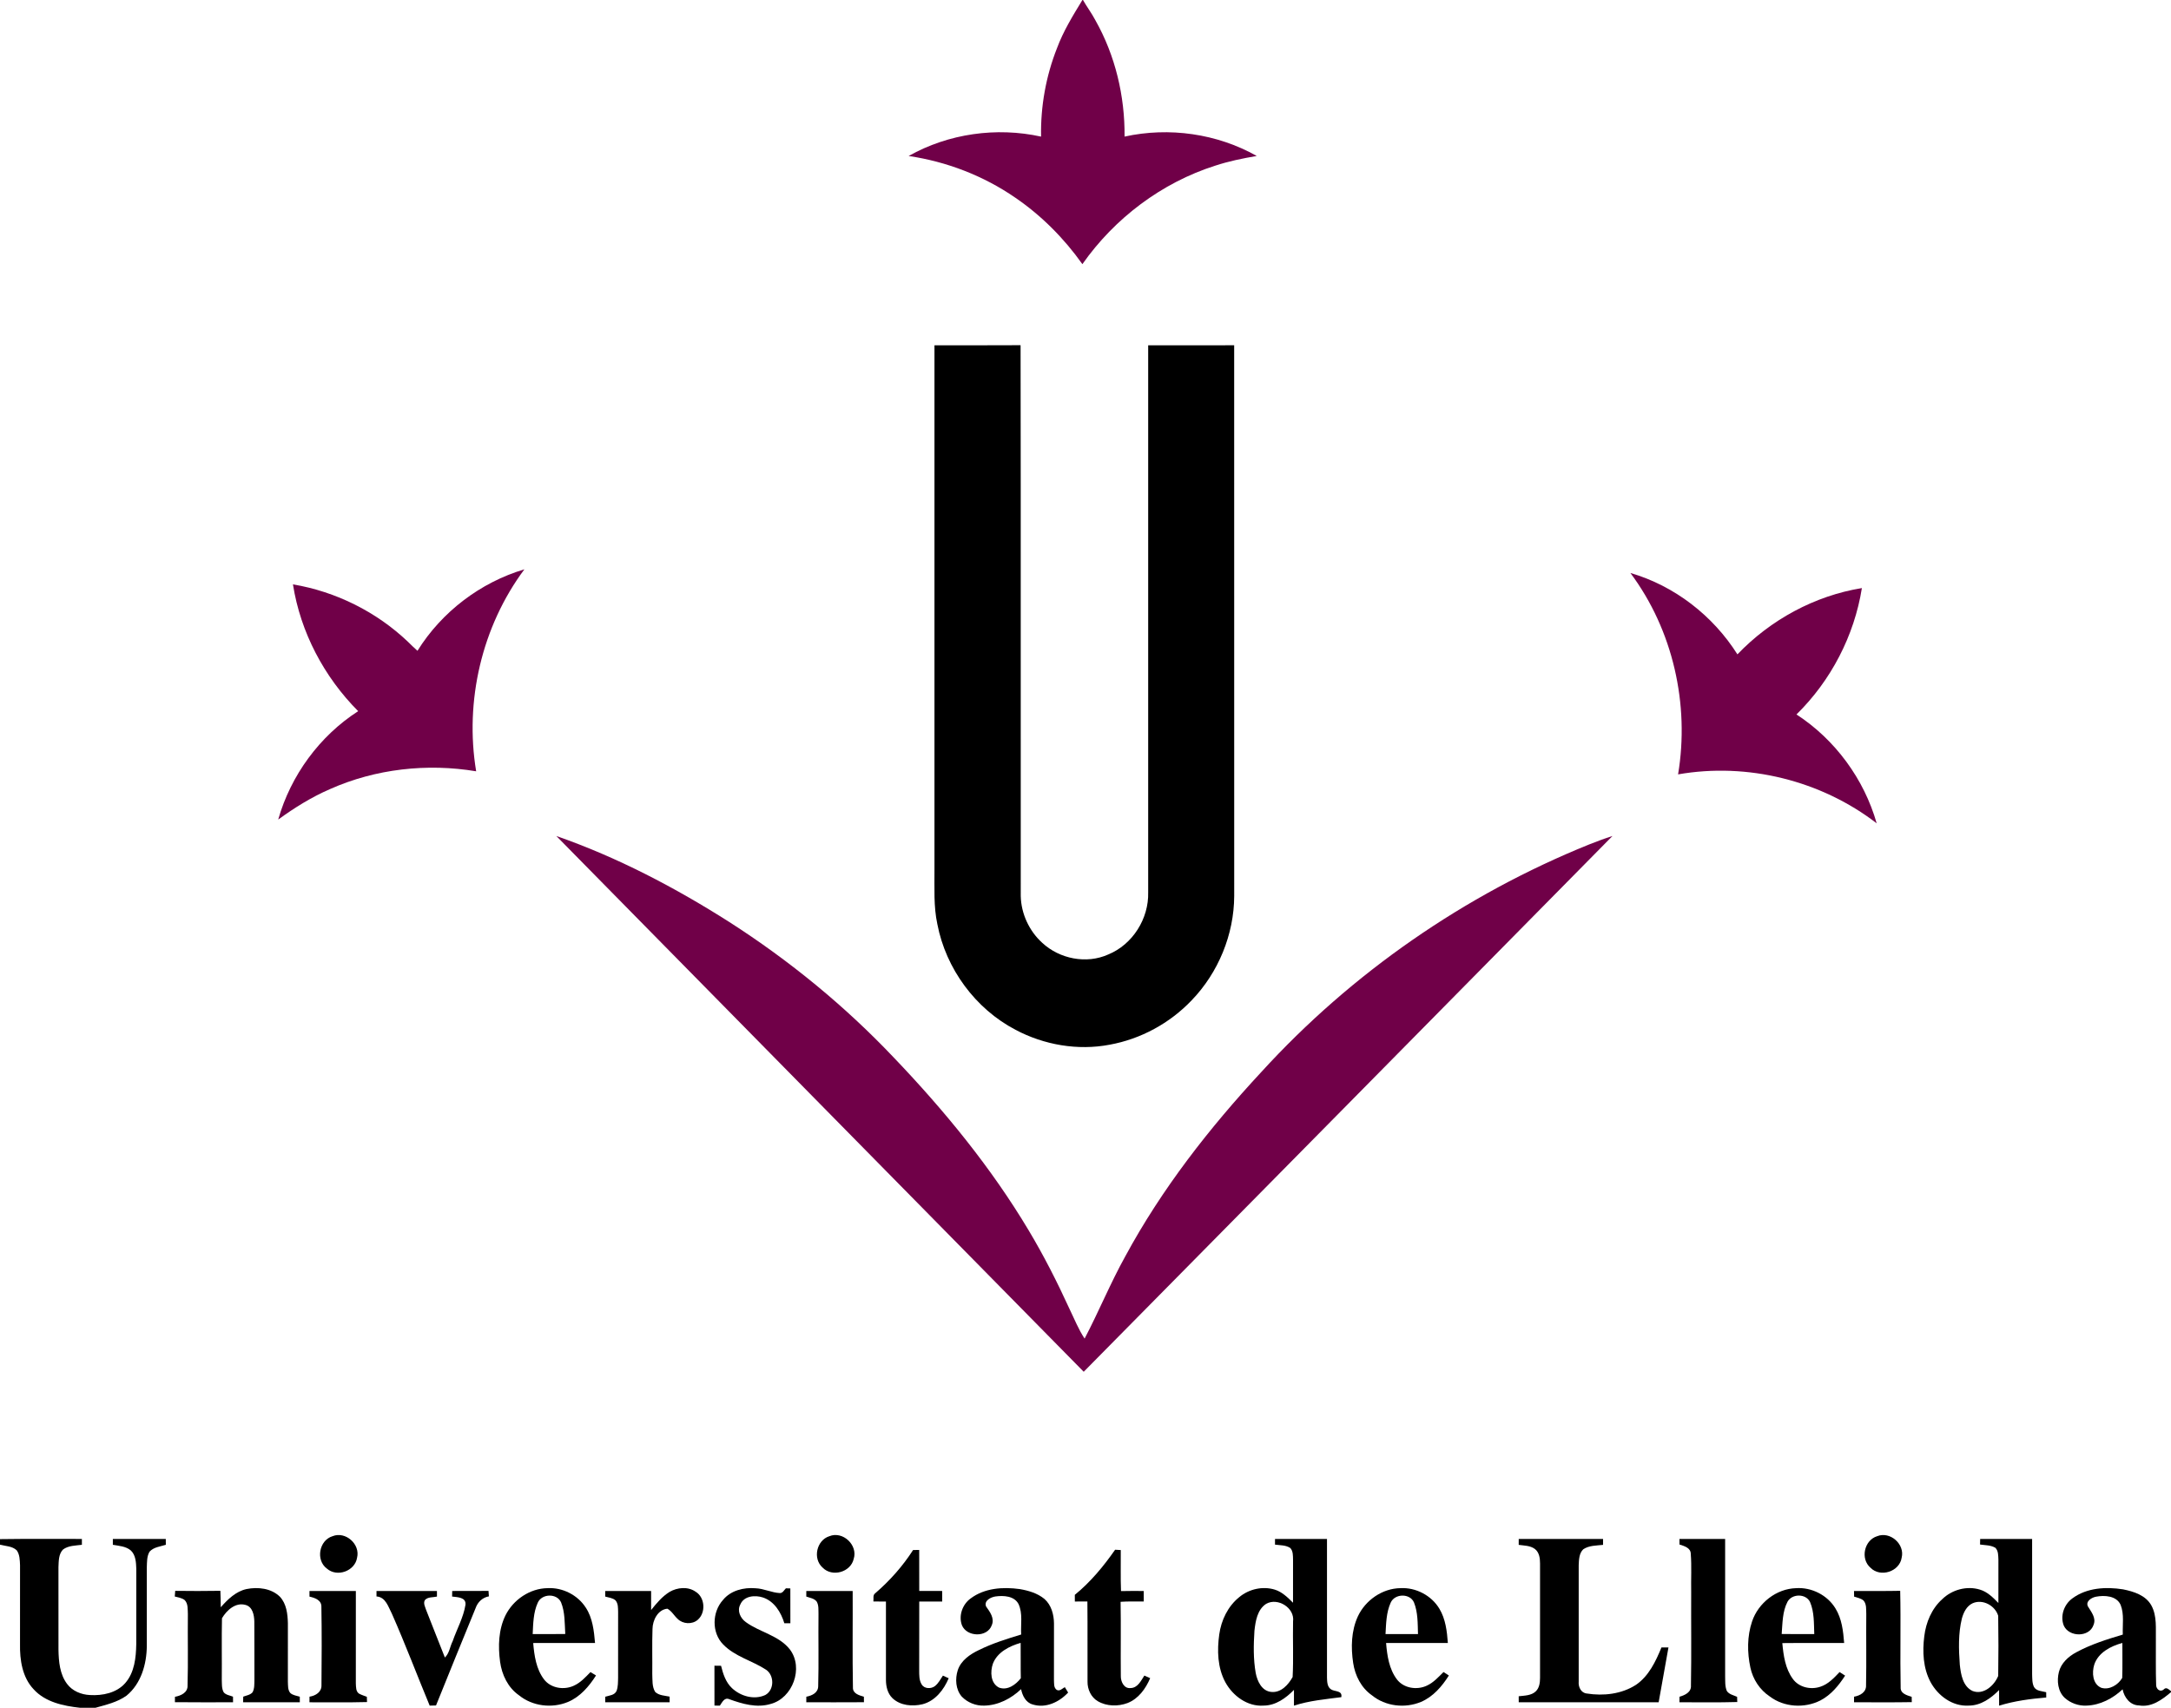
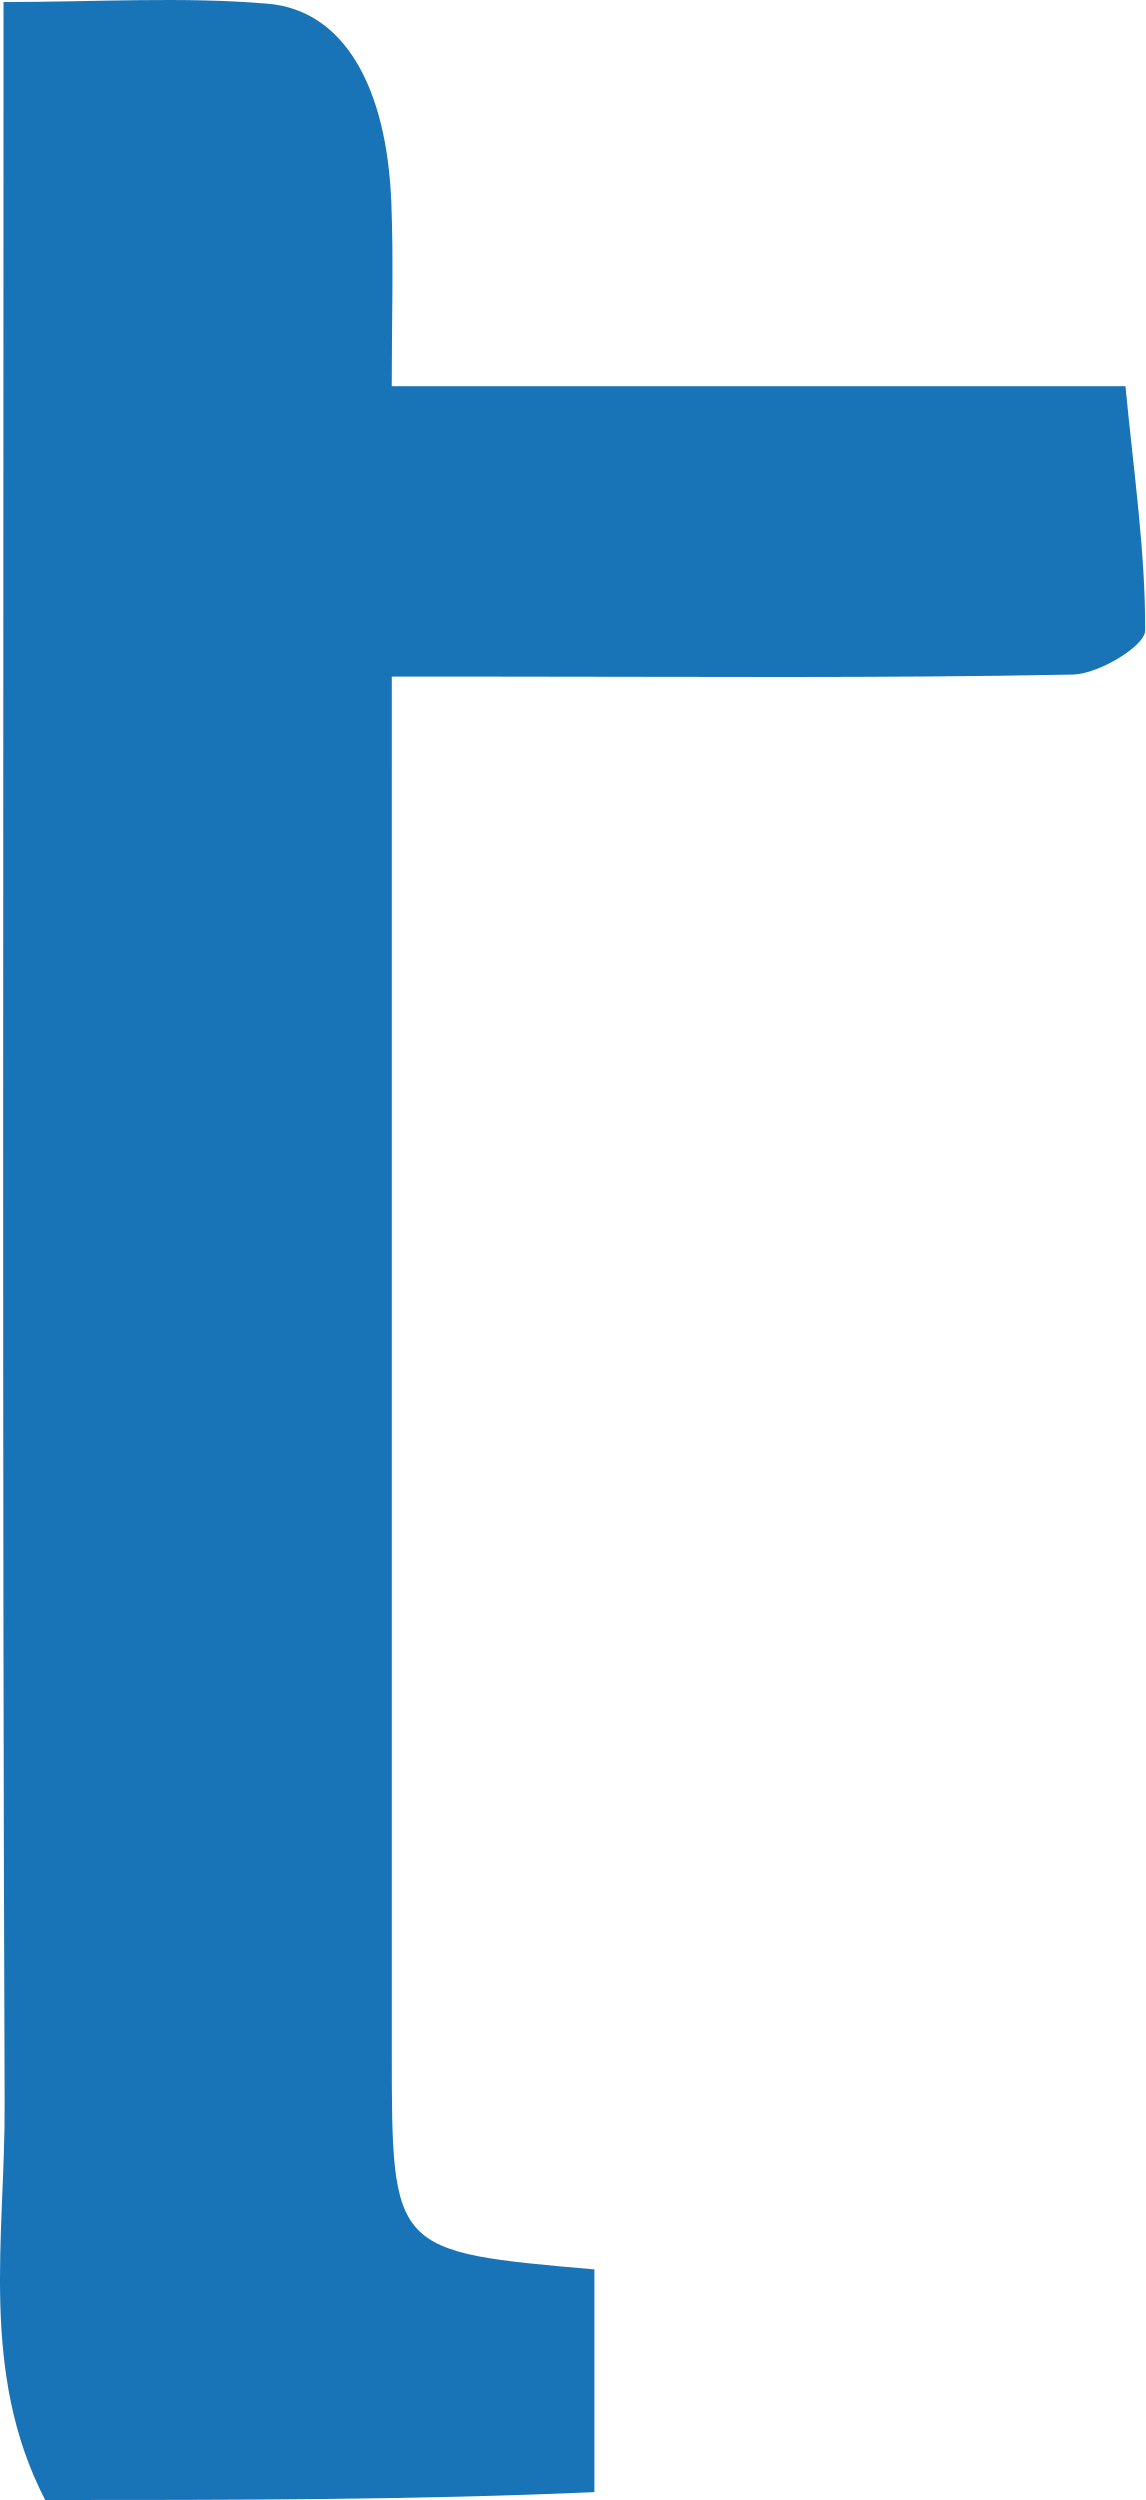
- <svg xmlns="http://www.w3.org/2000/svg" width="159.225" height="125.263" viewBox="0 0 127.38 100.21" version="1.1" id="svg2">
-   <defs id="defs62">
-     </defs>
-   <g id="#700048ff" transform="scale(0.11,0.11)">
-     <path d="m 577.35,0 0.31,0 c 2.07,3.67 4.64,7.03 6.59,10.77 10.65,18.82 15.78,40.52 15.59,62.09 23.72,-5.21 49.32,-1.62 70.5,10.34 -7.49,1.27 -14.95,2.8 -22.18,5.18 -28.55,9.09 -53.64,28.05 -70.82,52.53 C 567.57,127.14 555.5,114.98 541.55,105.45 524.63,93.77 504.98,86.21 484.66,83.21 505.89,71.24 531.52,67.64 555.3,72.87 555.01,56.79 557.88,40.66 563.79,25.7 567.18,16.57 572.3,8.27 577.35,0 z" id="path5" style="fill:#700048" />
-     <path d="m 222.68,347.16 c 12.91,-20.75 33.6,-36.51 57.03,-43.46 -22.71,30.5 -31.95,70.29 -25.73,107.74 -26.18,-4.38 -53.68,-1.32 -77.97,9.5 -9.84,4.26 -18.97,9.96 -27.62,16.25 6.69,-23.54 22.06,-44.58 42.66,-57.83 -18.19,-18.27 -30.78,-42.09 -34.79,-67.63 22.91,3.84 44.59,14.65 61.4,30.67 1.64,1.62 3.28,3.25 5.02,4.76 z" id="path7" style="fill:#700048" />
-     <path d="m 869.65,305.65 c 23.51,6.82 44.05,22.76 57.08,43.41 17.65,-18.43 41.15,-31.25 66.39,-35.36 -4.06,25.43 -16.5,49.38 -34.89,67.41 20.61,13.41 36.05,34.43 42.78,58.07 -29.7,-22.87 -69,-32.57 -105.93,-26.1 6.22,-37.31 -2.72,-77.04 -25.43,-107.43 z" id="path9" style="fill:#700048" />
-     <path d="m 296.75,445.96 c 32.55,11.32 63.28,27.46 92.33,45.92 31.98,20.51 61.6,44.74 87.73,72.33 26.93,28.18 51.83,58.55 71.86,92.08 8.14,13.58 15.29,27.72 21.88,42.11 2.56,5.26 4.72,10.76 7.97,15.66 7.59,-14.44 13.75,-29.59 21.68,-43.85 19.45,-35.98 44.82,-68.45 72.58,-98.36 48.21,-52.84 108.5,-94.57 174.8,-121.36 4.13,-1.62 8.27,-3.21 12.51,-4.54 C 766.08,541.22 672.11,636.53 578.05,731.75 484.31,636.46 390.46,541.27 296.75,445.96 z" id="path11" style="fill:#700048" />
-   </g>
-   <g id="#000000ff" transform="scale(0.11,0.11)">
-     <path d="m 498.44,184.2 c 15.3,-0.05 30.62,0.06 45.93,-0.06 0.18,97.95 0,195.9 0.09,293.85 0.21,9.43 4.51,18.67 11.51,24.99 9.24,8.55 23.5,11.39 35.1,6.2 13.07,-5.31 21.75,-19.15 21.36,-33.2 0.02,-97.26 0.01,-194.52 0,-291.78 15.29,-0.03 30.58,0 45.87,-0.02 0.03,97.93 0,195.86 0.02,293.79 -0.09,20.54 -8.46,40.85 -22.69,55.63 -11.64,12.22 -27.17,20.69 -43.79,23.69 -16.98,3.24 -34.93,0.12 -50.15,-7.95 -21.47,-11.24 -37.14,-32.6 -41.71,-56.36 -2.05,-9.51 -1.47,-19.27 -1.54,-28.91 0,-93.29 0,-186.58 0,-279.87 z" id="path14" style="fill:#000000" />
-     <path d="m 177.4,819.46 c 6.93,-2.77 14.87,4.28 13.06,11.49 -1.11,7.13 -10.67,10.57 -16.08,5.81 -6.09,-4.48 -4.21,-15.12 3.02,-17.3 z" id="path16" style="fill:#000000" />
-     <path d="m 442.36,819.48 c 7.19,-2.95 15.36,4.73 13,12.09 -1.59,7.13 -11.5,9.89 -16.57,4.66 -5.4,-4.76 -3.28,-14.59 3.57,-16.75 z" id="path18" style="fill:#000000" />
-     <path d="m 1001.29,819.46 c 6.91,-2.76 14.85,4.28 13.05,11.46 -1.11,7.46 -11.37,10.75 -16.63,5.37 -5.52,-4.73 -3.37,-14.73 3.58,-16.83 z" id="path20" style="fill:#000000" />
-     <path d="m 0,821.03 c 14.56,-0.22 29.12,-0.05 43.68,-0.1 0,0.78 0,2.34 0,3.12 -3.41,0.46 -7.24,0.36 -10.11,2.56 -2.36,2.46 -2.24,6.22 -2.39,9.41 0.01,14.67 0,29.35 0.01,44.03 0.12,6.26 0.68,13 4.56,18.18 2.82,3.83 7.57,5.75 12.22,5.97 6.72,0.4 14.2,-1.1 18.83,-6.38 4.96,-5.66 5.75,-13.57 5.88,-20.78 0.02,-13.36 -0.01,-26.73 0.02,-40.09 -0.12,-3.4 -0.26,-7.31 -2.86,-9.82 -2.64,-2.32 -6.35,-2.48 -9.65,-3.08 0,-0.78 0,-2.33 0,-3.11 9.41,-0.02 18.83,-0.02 28.24,0 0,0.78 0.01,2.33 0.02,3.11 -2.97,0.94 -6.52,1.24 -8.7,3.7 -1.45,2.48 -1.33,5.49 -1.44,8.28 -0.01,13.99 0.02,27.97 0,41.96 -0.08,9.73 -3.04,20.16 -10.83,26.54 -4.89,3.52 -10.93,4.86 -16.59,6.47 l -8.13,0 c -8.89,-0.98 -18.6,-2.97 -24.86,-9.92 -6.04,-6.41 -7.38,-15.65 -7.22,-24.11 0.01,-14 0.01,-28.01 0.01,-42.01 -0.13,-2.7 -0.13,-5.68 -1.76,-7.95 C 6.56,824.73 3,824.79 0,823.99 l 0,-2.96 z" id="path22" style="fill:#000000" />
-     <path d="m 680.08,820.94 c 9.24,-0.01 18.48,-0.03 27.73,0.01 0,24.65 0,49.31 0,73.96 0.07,2.18 0.1,4.94 2.17,6.28 2.05,1.31 6.16,0.48 5.47,4.14 -8.49,1.11 -17.07,1.85 -25.26,4.53 -0.01,-2.81 -0.01,-5.62 0,-8.41 -4.3,4.4 -9.76,8.35 -16.17,8.38 -8.6,0.63 -16.41,-5.15 -20.4,-12.41 -4.21,-7.76 -4.47,-16.99 -3.28,-25.54 1.05,-7.6 4.6,-15.02 10.65,-19.89 5.15,-4.32 12.48,-6 18.94,-4.03 3.93,1.2 6.91,4.18 9.76,7 -0.01,-7.66 -0.01,-15.31 0.01,-22.96 -0.06,-2.11 0.07,-4.55 -1.44,-6.22 -2.4,-1.62 -5.44,-1.44 -8.18,-1.81 0,-0.76 0,-2.27 0,-3.03 m -4.69,34.59 c -4.75,3.05 -5.7,9.22 -6.28,14.4 -0.48,7.49 -0.63,15.09 0.68,22.51 0.83,4.39 3.25,9.65 8.32,10.1 5.16,0.53 9.1,-3.83 11.37,-7.95 0.51,-9.85 0.03,-19.76 0.23,-29.64 1,-7.2 -8.09,-12.91 -14.32,-9.42 z" id="path24" style="fill:#000000" />
-     <path d="m 810.08,820.93 c 15,0 29.99,-0.02 44.99,0.01 0,0.79 -0.01,2.37 -0.01,3.15 -3.56,0.4 -7.48,0.27 -10.56,2.36 -2.24,2.15 -2.3,5.58 -2.43,8.49 0,20.69 0,41.39 0,62.08 -0.27,2.81 1.19,6.04 4.31,6.36 8.87,1.41 18.59,0.33 26.26,-4.64 6.84,-4.69 10.51,-12.49 13.57,-19.92 0.94,0 2.81,-0.01 3.74,-0.01 -1.74,9.75 -3.48,19.5 -5.23,29.24 -24.88,0.04 -49.76,0.02 -74.64,0.02 0,-0.81 -0.01,-2.41 -0.01,-3.22 3.12,-0.38 6.74,-0.31 9.15,-2.67 1.89,-1.86 2.22,-4.65 2.23,-7.16 -0.02,-20.34 -0.02,-40.69 0,-61.04 0,-2.78 -0.42,-5.96 -2.8,-7.73 -2.46,-1.82 -5.69,-1.75 -8.58,-2.16 0,-0.79 0.01,-2.37 0.01,-3.16 z" id="path26" style="fill:#000000" />
-     <path d="m 895.81,820.94 c 8.12,-0.02 16.24,-0.02 24.37,0 0.02,24.33 0.01,48.66 0,73 0.08,2.67 -0.17,5.48 0.87,8.02 1.18,1.91 3.59,2.3 5.51,3.19 0.02,0.69 0.07,2.08 0.09,2.77 -10.28,0.33 -20.56,0.07 -30.84,0.14 0.01,-0.74 0.02,-2.22 0.03,-2.96 2.92,-0.83 6.39,-2.42 6.1,-6.06 0.31,-16.65 0.04,-33.32 0.13,-49.97 -0.14,-6.72 0.29,-13.46 -0.22,-20.16 -0.01,-3.28 -3.51,-4.19 -6.01,-5 -0.01,-0.74 -0.03,-2.23 -0.03,-2.97 z" id="path28" style="fill:#000000" />
-     <path d="m 1056.21,820.93 c 9.24,0.01 18.47,-0.02 27.71,0.01 0.02,24.02 0.01,48.05 0,72.08 0.09,2.29 -0.06,4.76 1.01,6.89 1.33,2.25 4.25,2.17 6.5,2.78 -0.01,0.92 0,1.86 0.02,2.82 -8.49,0.73 -16.97,1.82 -25.13,4.36 -0.01,-2.79 -0.02,-5.57 -0.02,-8.34 -4.32,4.41 -9.81,8.34 -16.25,8.3 -8.6,0.53 -16.38,-5.26 -20.32,-12.57 -3.96,-7.43 -4.36,-16.22 -3.33,-24.42 0.9,-7.41 3.96,-14.76 9.61,-19.81 5.18,-5.04 13.1,-7.21 20.06,-5.07 4.01,1.17 7.01,4.23 9.86,7.13 -0.01,-7.69 0,-15.38 0.01,-23.07 -0.11,-2.17 0.03,-4.7 -1.61,-6.36 -2.46,-1.47 -5.45,-1.35 -8.18,-1.75 0.02,-0.75 0.05,-2.24 0.06,-2.98 m -4.03,34.31 c -3.19,1.48 -4.83,4.9 -5.72,8.12 -1.98,8.04 -1.7,16.46 -1.11,24.66 0.55,5.11 1.59,11.52 6.75,13.99 5.91,2.34 11.62,-2.88 13.73,-8 0.17,-10.69 0.16,-21.39 0,-32.07 -1.62,-5.45 -8.26,-9.11 -13.65,-6.7 z" id="path30" style="fill:#000000" />
-     <path d="m 466.88,849.87 c 7.75,-6.68 14.62,-14.41 20.15,-23.02 0.82,-0.01 2.45,-0.04 3.27,-0.05 0.03,7.29 0,14.59 0.02,21.88 4.08,0 8.16,0 12.24,0.01 -0.01,1.86 -0.01,3.73 0,5.62 -4.08,0 -8.17,0 -12.24,0.01 -0.02,12.22 0.02,24.44 -0.03,36.67 0.02,2.53 -0.08,5.27 1.31,7.52 1.4,2.42 5.03,2.51 7.08,0.92 1.86,-1.48 2.98,-3.64 4.26,-5.59 1.02,0.46 2.06,0.92 3.09,1.4 -2.59,6.16 -7.19,12.11 -13.95,13.86 -5.41,1.3 -11.84,0.77 -16.05,-3.23 -2.63,-2.53 -3.48,-6.31 -3.47,-9.83 -0.01,-13.91 0,-27.81 0,-41.72 -2.24,-0.01 -4.47,-0.02 -6.7,-0.02 0.23,-1.5 -0.45,-3.42 1.02,-4.43 z" id="path32" style="fill:#000000" />
-     <path d="m 573.3,850.75 c 8.38,-6.84 15.33,-15.21 21.49,-24.06 0.75,0.04 2.26,0.13 3.02,0.17 0.08,7.3 -0.16,14.6 0.13,21.89 4.04,-0.11 8.08,-0.07 12.12,-0.05 0,1.85 0,3.72 0.01,5.6 -4.12,0.08 -8.25,-0.15 -12.35,0.17 0.24,13.18 -0.02,26.36 0.12,39.54 -0.09,2.94 1.66,6.87 5.18,6.46 3.83,-0.04 5.58,-3.91 7.38,-6.66 1.02,0.46 2.05,0.92 3.09,1.39 -2.36,5.58 -6.22,10.97 -12.05,13.26 -5.08,1.9 -11.14,1.81 -15.87,-0.97 -3.64,-2.11 -5.55,-6.36 -5.49,-10.46 -0.07,-14.25 0.08,-28.49 -0.07,-42.73 -2.23,0.01 -4.47,0 -6.69,0.01 -0.01,-0.89 -0.02,-2.67 -0.02,-3.56 z" id="path34" style="fill:#000000" />
-     <path d="m 131.46,847.67 c 6.08,-1.22 13.21,-0.46 17.82,4.07 3.55,3.76 4.15,9.23 4.28,14.18 0.02,10.36 0,20.72 -0.01,31.08 0.11,2.04 -0.12,4.39 1.27,6.08 1.37,1.29 3.36,1.45 5.09,2 0,0.74 0.01,2.24 0.02,2.99 -10.09,0 -20.18,0 -30.27,0 0.03,-0.76 0.07,-2.27 0.09,-3.02 1.69,-0.64 3.73,-0.87 4.97,-2.33 1.1,-2.04 0.91,-4.44 0.98,-6.67 -0.07,-10.37 0.06,-20.74 -0.05,-31.11 -0.07,-3.37 -0.89,-7.82 -4.68,-8.81 -5.32,-1.52 -10.08,2.86 -12.57,7.11 -0.23,10.9 0,21.82 -0.1,32.72 0.1,2.25 -0.14,4.7 1.01,6.76 1.2,1.48 3.3,1.66 4.97,2.35 0.01,0.75 0.03,2.24 0.03,2.99 -10.33,-0.01 -20.67,0.08 -31.01,-0.05 0,-0.71 0.01,-2.15 0.02,-2.87 3.18,-0.58 6.91,-2.24 6.72,-6.08 0.37,-12.67 0.02,-25.37 0.17,-38.05 -0.14,-2.53 0.2,-5.52 -1.71,-7.47 -1.51,-1.2 -3.5,-1.39 -5.28,-1.91 0.1,-1.01 0.18,-2.02 0.24,-3.01 8.03,0.1 16.07,0.13 24.09,-0.02 0.15,2.92 0.17,5.84 0.2,8.78 3.73,-4.22 8.02,-8.45 13.71,-9.71 z" id="path36" style="fill:#000000" />
-     <path d="m 269.63,861.67 c 4.17,-8.35 13,-14.35 22.41,-14.49 7.99,-0.44 16.05,3.62 20.39,10.35 3.68,5.56 4.39,12.41 4.96,18.89 -11,0.05 -22,-0.01 -32.99,0.03 0.59,6.71 1.58,13.89 5.79,19.41 3.63,4.75 10.64,5.8 15.9,3.35 3.55,-1.59 6.2,-4.52 8.86,-7.26 0.98,0.59 1.96,1.2 2.96,1.81 -3.71,5.83 -8.47,11.42 -14.99,14.14 -8.54,3.53 -18.91,2.29 -26.12,-3.59 -5.86,-4.08 -9.12,-10.93 -10.06,-17.86 -1.11,-8.29 -0.85,-17.14 2.89,-24.78 M 286.82,855 c -2.36,5.2 -2.41,11.08 -2.69,16.69 5.79,-0.03 11.58,0.05 17.38,-0.06 -0.35,-5.66 -0.08,-11.57 -2.26,-16.91 -2.25,-4.94 -10.33,-4.66 -12.43,0.28 z" id="path38" style="fill:#000000" />
-     <path d="m 357.18,849.16 c 4.13,-2.39 9.75,-2.94 13.81,-0.11 5.09,3.03 5.61,11.23 1.16,15.04 -3,2.57 -7.93,2.27 -10.69,-0.5 -1.92,-1.73 -3.17,-4.23 -5.5,-5.45 -5.12,0.51 -7.86,6.18 -7.92,10.85 -0.27,7.98 -0.03,15.98 -0.12,23.98 0.16,3.19 -0.2,6.74 1.56,9.59 2.06,1.91 5.09,1.94 7.7,2.48 0,0.76 0,2.27 0,3.02 -11.45,0.01 -22.91,0.02 -34.36,0 0,-0.74 0.01,-2.22 0.01,-2.96 2.13,-0.67 5.08,-0.78 6.07,-3.18 0.81,-2.23 0.72,-4.65 0.79,-6.98 0,-11.67 -0.02,-23.35 0.01,-35.02 -0.06,-2.12 0.08,-4.53 -1.4,-6.23 -1.51,-1.34 -3.63,-1.47 -5.47,-2.01 0,-0.75 -0.01,-2.24 -0.02,-2.98 8.16,-0.02 16.33,-0.02 24.49,0 0.01,3.38 0.02,6.76 0,10.16 2.88,-3.61 5.91,-7.25 9.88,-9.7 z" id="path40" style="fill:#000000" />
-     <path d="m 385.64,853.48 c 4.12,-5.08 11.08,-6.79 17.37,-6.24 4.46,0.16 8.56,2.36 13.01,2.57 1.53,-0.01 2.23,-1.62 3.18,-2.55 0.59,0.02 1.77,0.06 2.36,0.07 0.01,6.19 -0.02,12.38 0.02,18.57 -1.08,-0.02 -2.15,-0.02 -3.22,0.01 -1.74,-5.8 -5.34,-11.72 -11.37,-13.74 -4.2,-1.41 -10.15,-0.91 -12.1,3.71 -1.85,3.35 0.03,7.34 2.91,9.4 7.44,5.45 17.58,7.06 23.5,14.57 7.49,9.83 1.54,26.08 -10.33,29.13 -7.41,2.21 -15.02,-0.06 -22.01,-2.57 -2.56,-1.14 -3.83,1.78 -4.99,3.44 -0.72,-0.01 -2.16,-0.03 -2.88,-0.03 -0.04,-7.09 -0.02,-14.18 -0.01,-21.27 1.17,0.01 2.35,0.02 3.53,0.04 1.05,4.3 2.49,8.79 5.81,11.91 4.6,4.34 11.84,6.42 17.77,3.69 4.91,-2.67 4.92,-10.57 0.32,-13.56 -7.37,-4.81 -16.49,-6.94 -22.76,-13.4 -6.24,-6.29 -5.96,-17.3 -0.11,-23.75 z" id="path42" style="fill:#000000" />
-     <path d="m 517.73,852.68 c 7.42,-5.59 17.31,-6.24 26.21,-5 4.66,0.8 9.44,2.19 13.15,5.25 3.69,3.23 5.06,8.33 5.1,13.09 0,10 0,19.99 -0.02,29.99 0.13,1.83 -0.26,4.17 1.47,5.43 1.63,0.9 3,-0.75 4.33,-1.45 0.57,0.95 1.17,1.91 1.77,2.88 -4.73,5.08 -11.96,8.56 -18.93,6.35 -3.7,-1.01 -5.47,-4.72 -6.17,-8.17 -5.28,5.05 -12.24,8.65 -19.65,8.79 -4.43,0.17 -8.91,-1.62 -11.98,-4.8 -3.3,-3.82 -3.63,-9.49 -2.13,-14.13 1.75,-5.23 6.6,-8.51 11.36,-10.76 7.17,-3.54 14.83,-5.91 22.45,-8.24 -0.33,-5.4 0.95,-11.18 -1.41,-16.25 -2.27,-4.35 -7.94,-4.63 -12.23,-4.06 -2.49,0.34 -6.3,2.22 -5.1,5.32 2.03,2.88 4.64,6.26 3.07,10 -2.37,6.7 -13.35,6.39 -15.94,0.02 -1.86,-5.1 0.3,-11.14 4.65,-14.26 m 11.88,34.78 c -1.49,4.25 -1.3,10.42 3.23,12.75 4.52,1.73 9,-1.55 11.66,-4.98 -0.15,-6.29 0,-12.57 -0.09,-18.86 -5.99,1.72 -12.42,4.93 -14.8,11.09 z" id="path44" style="fill:#000000" />
-     <path d="m 724.27,862.26 c 4.03,-8.66 13.06,-14.94 22.69,-15.08 8.25,-0.46 16.59,3.9 20.82,11.01 3.29,5.47 4.03,11.99 4.5,18.23 -10.99,0.04 -21.97,0 -32.95,0.02 0.56,6.73 1.6,13.9 5.79,19.43 3.65,4.76 10.69,5.8 15.96,3.31 3.54,-1.61 6.16,-4.57 8.89,-7.25 0.93,0.62 1.89,1.23 2.85,1.85 -3.68,5.81 -8.42,11.35 -14.89,14.09 -8.55,3.56 -18.95,2.36 -26.18,-3.55 -5.66,-3.95 -8.96,-10.48 -9.97,-17.19 -1.26,-8.29 -1.06,-17.14 2.49,-24.87 m 17.5,-7.3 c -2.35,5.22 -2.43,11.1 -2.74,16.72 5.77,0.01 11.54,0.01 17.32,0 -0.18,-5.65 -0.01,-11.55 -2.14,-16.87 -2.16,-5.01 -10.31,-4.78 -12.44,0.15 z" id="path46" style="fill:#000000" />
-     <path d="m 934.55,864.93 c 3.32,-9.87 12.93,-17.43 23.44,-17.74 8.26,-0.57 16.73,3.68 21.03,10.8 3.41,5.5 4.14,12.11 4.64,18.43 -11,0.08 -21.99,-0.06 -32.98,0.07 0.6,6.6 1.58,13.61 5.6,19.1 3.25,4.53 9.56,5.92 14.7,4.17 4.2,-1.36 7.29,-4.7 10.24,-7.82 0.97,0.62 1.96,1.26 2.96,1.9 -3.41,5.26 -7.55,10.32 -13.2,13.25 -8.47,4.29 -19.34,3.65 -26.98,-2.12 -5.34,-3.53 -9.03,-9.19 -10.36,-15.43 -1.72,-8.08 -1.76,-16.72 0.91,-24.61 m 18.92,-10.53 c -2.77,5.26 -2.66,11.44 -3.13,17.23 5.79,0.11 11.58,0.04 17.38,0.05 -0.22,-5.73 0.04,-11.75 -2.26,-17.12 -2.21,-4.55 -9.58,-4.51 -11.99,-0.16 z" id="path48" style="fill:#000000" />
-     <path d="m 1105.49,852.57 c 7.66,-5.64 17.83,-6.19 26.93,-4.75 5.7,1.14 12.12,3.16 15.12,8.6 3.1,5.68 2.24,12.38 2.39,18.61 0.05,7.96 -0.13,15.95 0.15,23.91 0.04,2.14 2.26,3.97 4.11,2.21 1.33,-1.42 2.69,0.13 3.81,0.99 l 0,0.52 c -4.77,4.04 -10.39,8.22 -17.07,7.08 -4.78,-0.09 -7.88,-4.26 -8.75,-8.59 -5.19,4.88 -11.93,8.42 -19.14,8.68 -4.26,0.26 -8.57,-1.29 -11.73,-4.12 -3.69,-3.46 -4.28,-9.13 -3.11,-13.81 1.19,-4.74 5.05,-8.24 9.22,-10.48 7.82,-4.25 16.37,-6.92 24.87,-9.47 -0.21,-5.26 0.82,-10.81 -1.15,-15.83 -2.18,-4.9 -8.51,-5.24 -13.08,-4.39 -2.29,0.4 -5.72,2.4 -4.39,5.16 1.78,2.97 4.55,6.16 3.02,9.88 -2.22,6.74 -13.04,6.62 -15.86,0.43 -2.1,-5.19 0.16,-11.47 4.66,-14.63 m 11.56,35.45 c -1.29,4.21 -0.92,10.28 3.7,12.29 4.33,1.38 9.07,-1.54 11.23,-5.23 0.23,-6.22 0.02,-12.45 0.08,-18.67 -6.18,1.68 -12.88,5.12 -15.01,11.61 z" id="path50" style="fill:#000000" />
-     <path d="m 165.07,848.7 c 8.24,-0.03 16.49,-0.02 24.74,-0.01 0.01,16.43 0,32.86 -0.01,49.29 0.12,1.85 -0.06,4.27 1.7,5.46 1.31,0.71 2.76,1.16 4.17,1.69 0.03,0.7 0.07,2.11 0.1,2.81 -10.23,0.29 -20.47,0.06 -30.7,0.13 0.01,-0.75 0.02,-2.25 0.02,-3 3.22,-0.47 6.53,-2.47 6.38,-6.13 0.13,-13.94 0.2,-27.9 -0.04,-41.83 0.1,-3.56 -3.52,-4.79 -6.35,-5.41 0,-0.75 -0.01,-2.25 -0.01,-3 z" id="path52" style="fill:#000000" />
-     <path d="m 200.82,848.7 c 10.75,-0.02 21.49,-0.03 32.24,0 0,0.75 0.01,2.24 0.01,2.98 -2.14,0.5 -4.89,0.06 -6.46,1.91 -0.93,1.7 0.16,3.53 0.67,5.18 3.38,8.45 6.61,16.96 10.02,25.41 2.41,-2.26 2.7,-5.89 4.16,-8.73 2.24,-6.49 5.75,-12.62 6.83,-19.44 0.4,-4.05 -4.39,-3.99 -7.14,-4.35 0.01,-0.74 0.04,-2.23 0.06,-2.97 6.45,-0.03 12.91,0.04 19.36,-0.05 0.05,0.97 0.11,1.94 0.2,2.92 -3.37,0.59 -5.94,3.01 -7.06,6.2 -7.09,17.31 -14.16,34.63 -21.14,52 -1.13,0 -2.25,0.03 -3.38,0.08 -6.76,-16.28 -12.98,-32.78 -20.11,-48.91 -1.95,-3.67 -3.29,-9.01 -8.26,-9.32 0,-0.73 0,-2.18 0,-2.91 z" id="path54" style="fill:#000000" />
-     <path d="m 430.08,848.7 c 8.24,-0.03 16.48,-0.01 24.73,-0.01 0.1,17.12 -0.19,34.26 0.14,51.38 -0.18,3.34 3.28,4.27 5.84,5.02 0.01,0.73 0.03,2.2 0.04,2.94 -10.25,0.09 -20.5,0.02 -30.76,0.03 0.01,-0.74 0.02,-2.23 0.02,-2.97 2.95,-0.54 6.26,-2.06 6.33,-5.54 0.35,-12.83 0.01,-25.69 0.16,-38.53 -0.08,-2.26 0.22,-4.71 -0.99,-6.72 -1.34,-1.69 -3.63,-1.95 -5.52,-2.63 0,-0.74 0,-2.23 0.01,-2.97 z" id="path56" style="fill:#000000" />
-     <path d="m 988.91,848.7 c 8.21,-0.08 16.42,0.1 24.64,-0.1 0.4,17.12 -0.11,34.27 0.25,51.4 -0.24,3.42 3.31,4.32 5.88,5.15 0.01,0.71 0.04,2.12 0.06,2.83 -10.27,0.2 -20.54,0.04 -30.81,0.08 0.01,-0.75 0.02,-2.23 0.02,-2.98 3.2,-0.54 6.61,-2.41 6.39,-6.17 0.26,-12.62 0,-25.26 0.12,-37.89 -0.12,-2.42 0.25,-5.21 -1.42,-7.18 -1.4,-1.27 -3.36,-1.56 -5.06,-2.13 -0.02,-0.75 -0.06,-2.26 -0.07,-3.01 z" id="path58" style="fill:#000000" />
+ <svg xmlns="http://www.w3.org/2000/svg" width="17.947mm" height="39.179mm" viewBox="0 0 17.947 39.179" version="1.1" id="svg1" xml:space="preserve">
+   <defs id="defs1" />
+   <g id="layer1" transform="translate(-3038.7,2600.884)">
+     <g id="g1" transform="matrix(0.2645833,0,0,0.2645833,3029.759,-2601.657)">
+       <path fill="#1874b6" opacity="1" stroke="none" d="m 36.469,151 c -3.913,-7.565 -2.373,-15.589 -2.402,-23.408 -0.145,-39.328 -0.067,-78.656 -0.067,-117.985 0,-1.973 0,-3.945 0,-6.565 5.456,0 10.581,-0.328 15.643,0.098 4.495,0.378 7.062,4.865 7.33,11.811 0.134,3.463 0.023,6.935 0.023,10.844 14.66,0 28.92,0 43.459,0 0.487,5.098 1.184,9.787 1.167,14.474 -0.003,0.915 -2.763,2.578 -4.277,2.608 -11.327,0.223 -22.661,0.122 -33.993,0.122 -1.829,7.6e-5 -3.658,1.2e-5 -6.353,1.2e-5 0,1.931 0,3.67 -3e-6,5.409 -5.4e-5,25.33 -1.34e-4,50.66 -1.42e-4,75.99 -3e-6,11.897 6.5e-5,11.897 12,12.943 0,4.191 0,8.459 0,13.192 C 58.312,151 47.625,151 36.469,151 Z" id="path2" />
+     </g>
  </g>
</svg>
